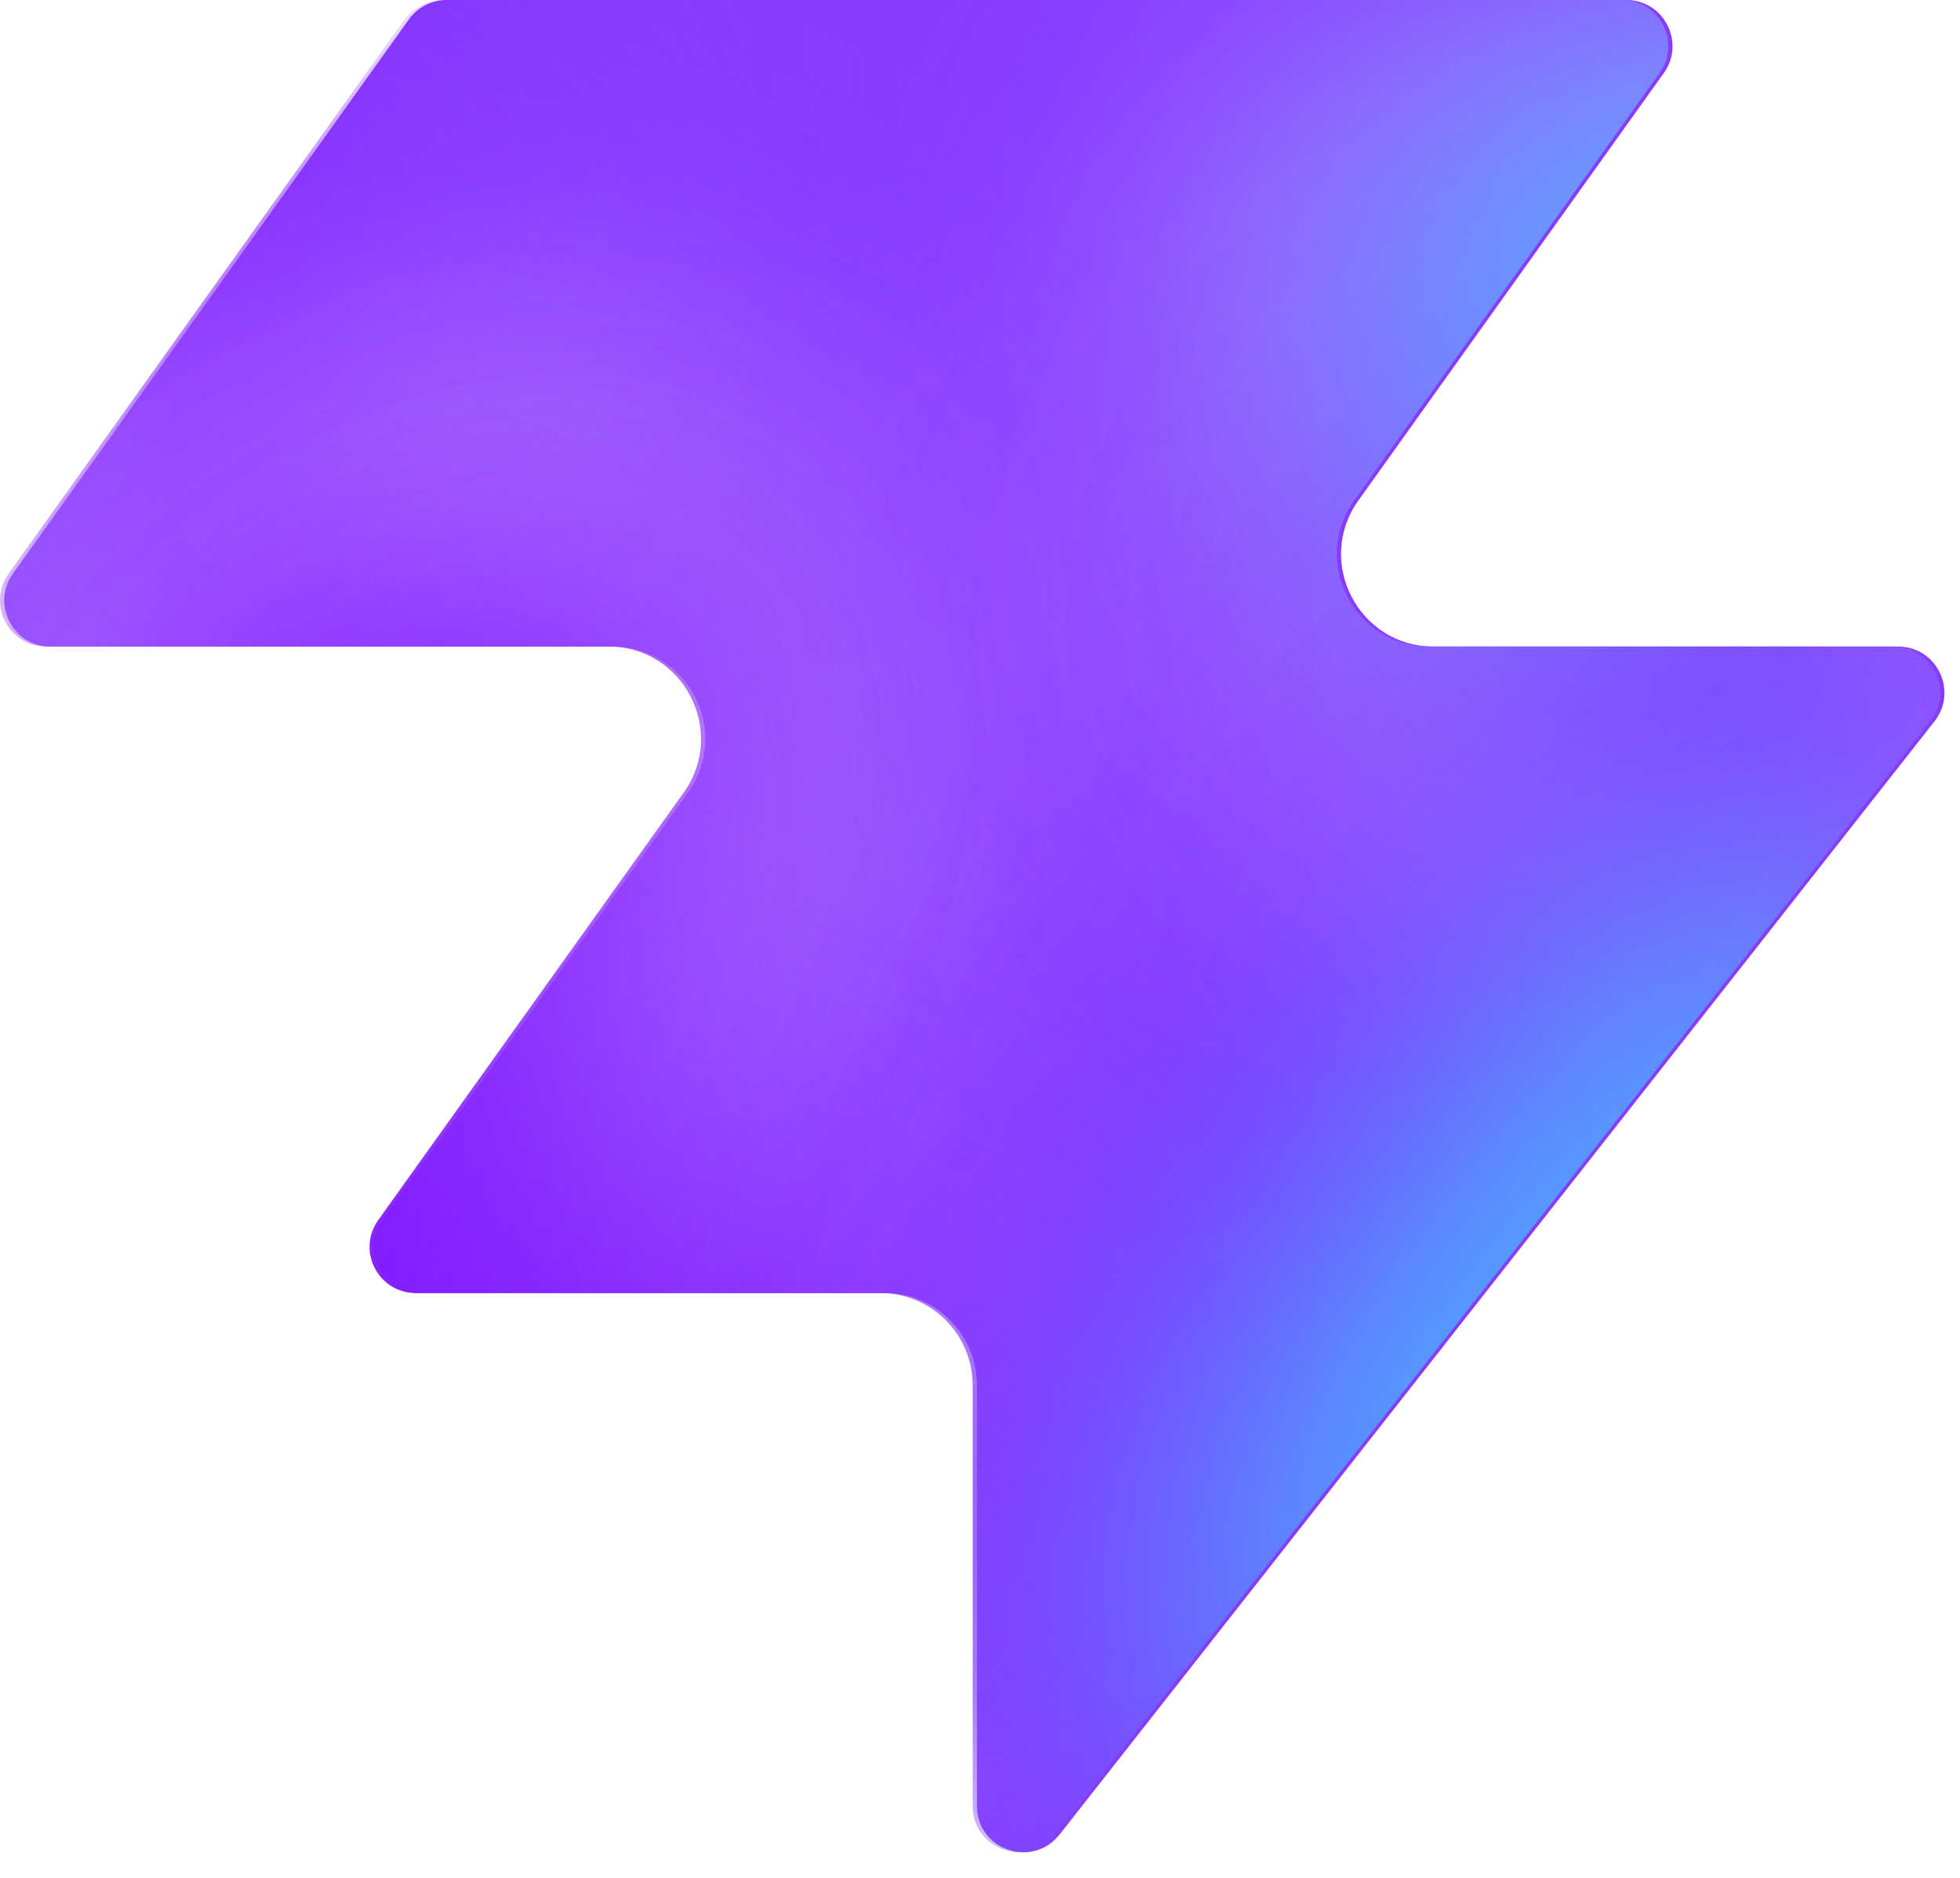
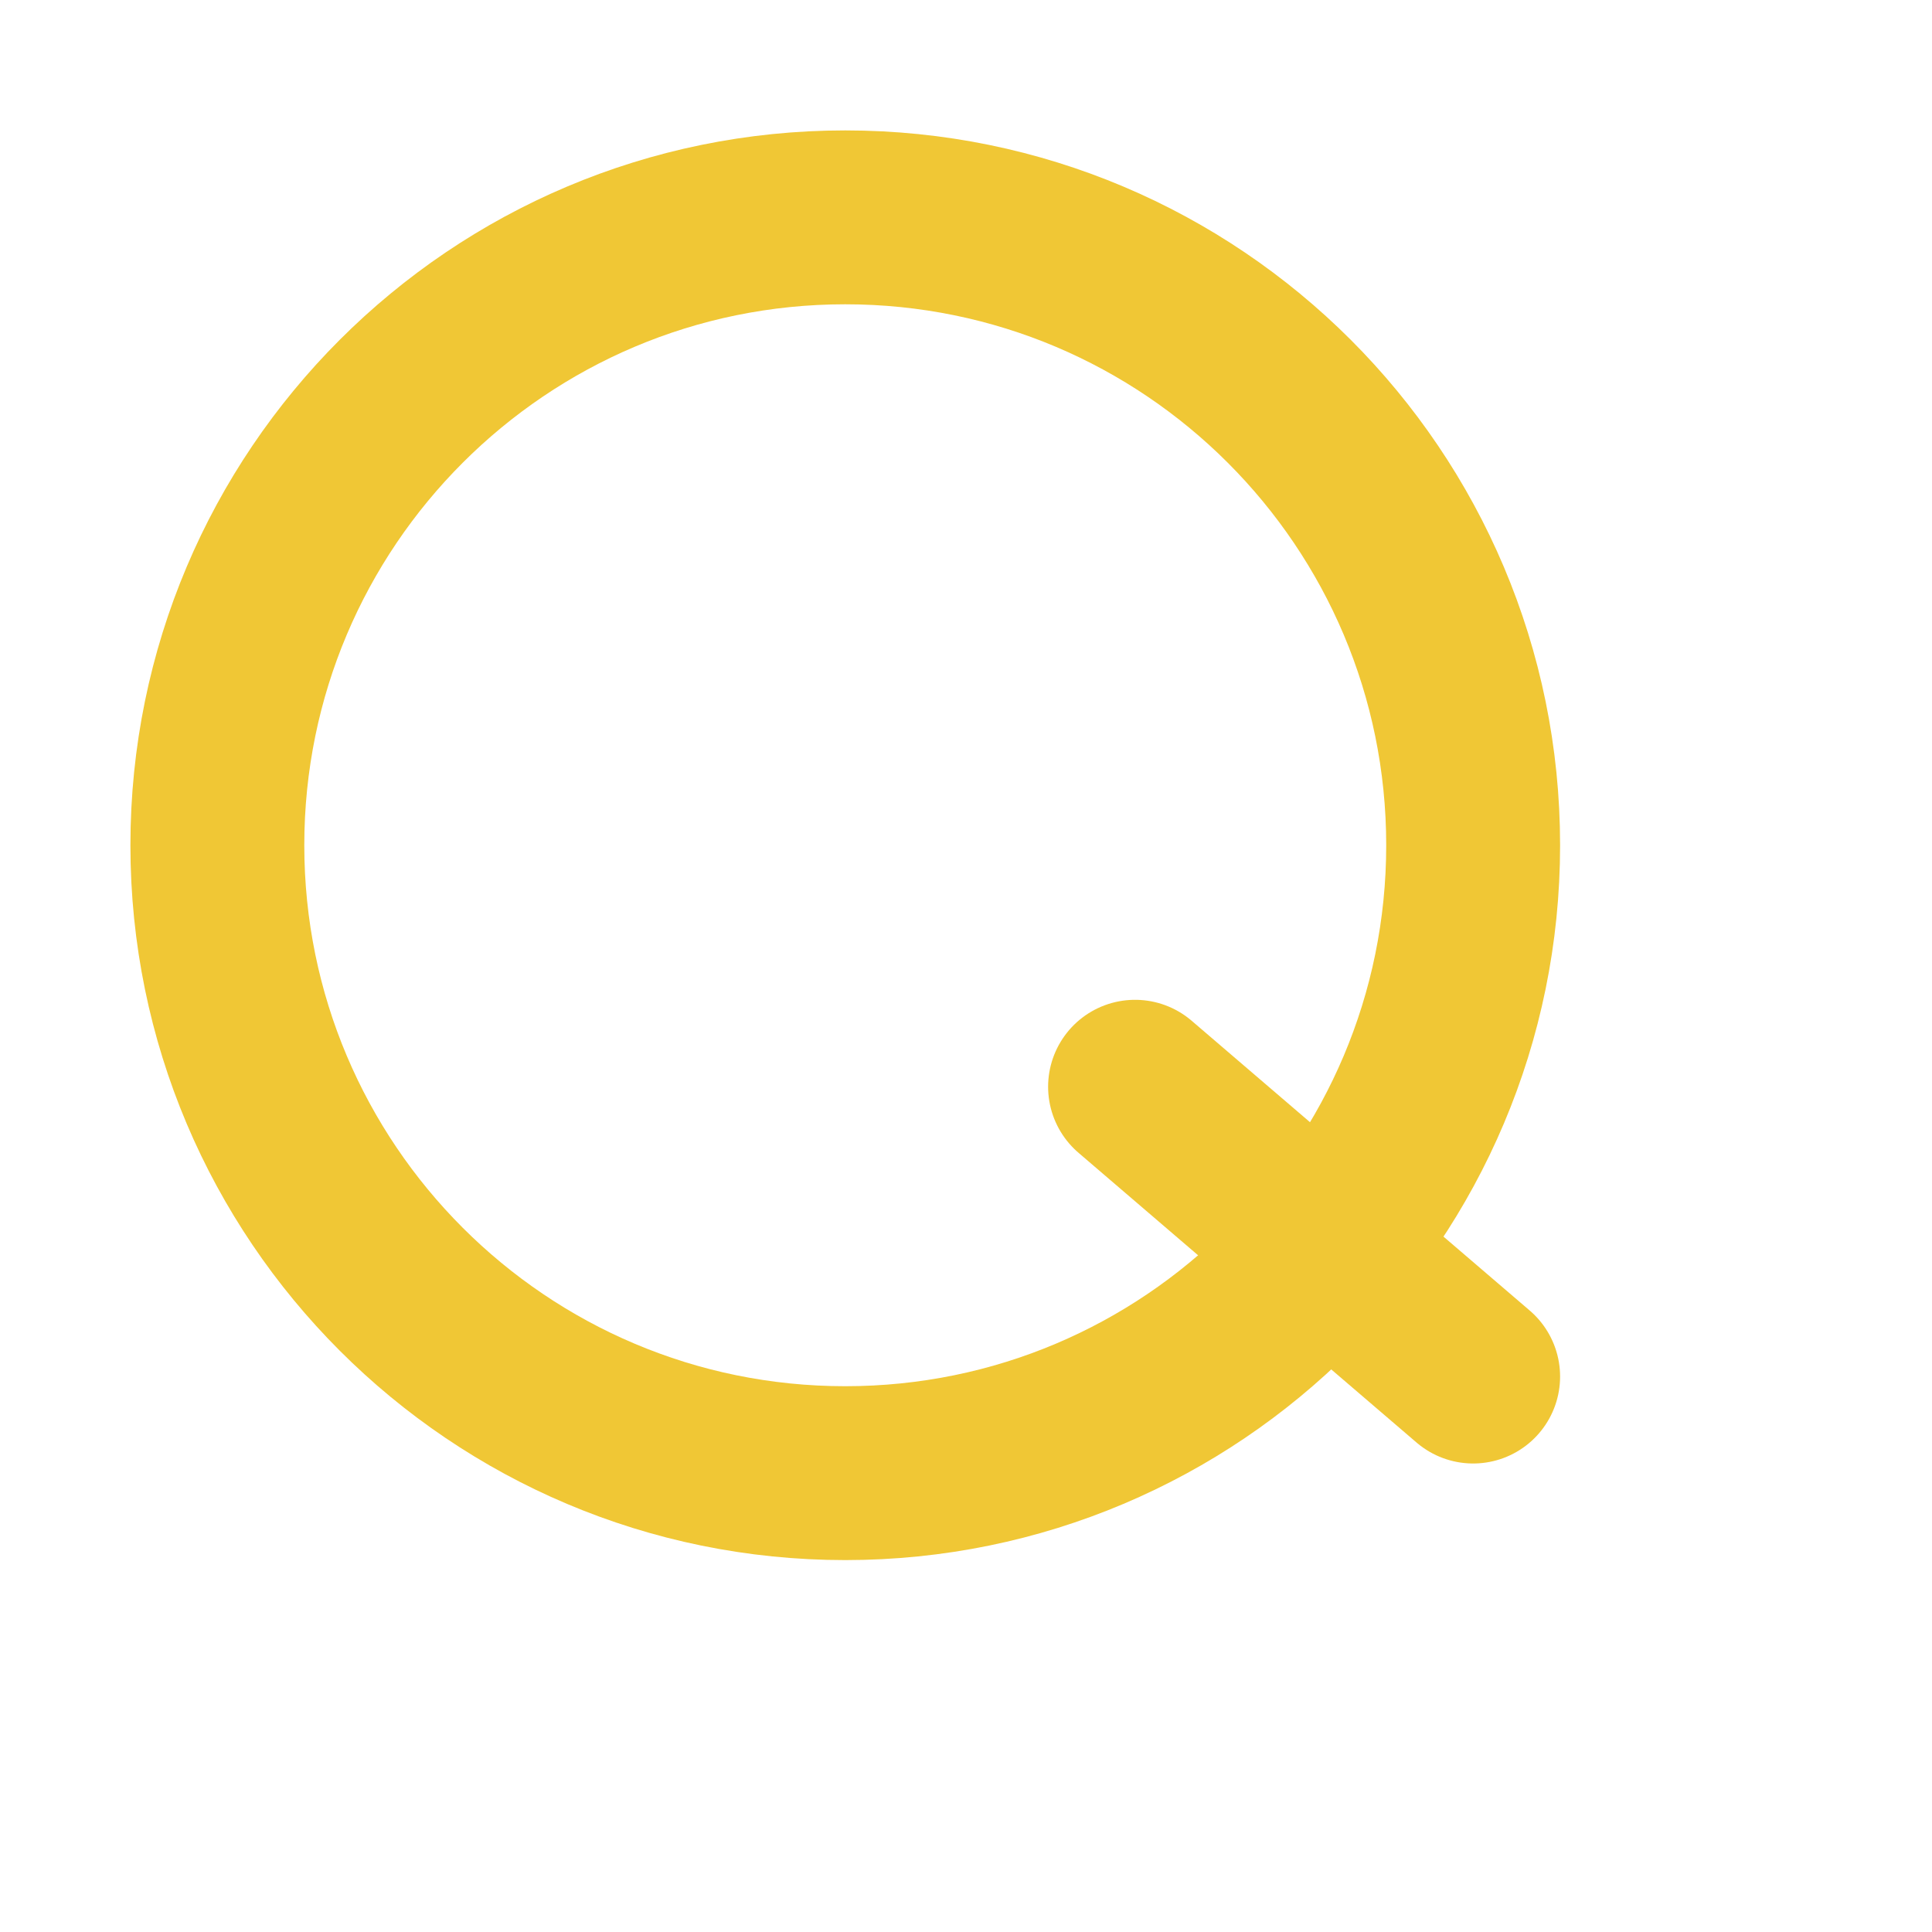
- <svg xmlns="http://www.w3.org/2000/svg" width="48" height="46" fill="none" viewBox="0 0 48 46">
-   <path fill="#863bff" d="M25.946 44.938c-.664.845-2.021.375-2.021-.698V33.937a2.26 2.26 0 0 0-2.262-2.262H10.287c-.92 0-1.456-1.04-.92-1.788l7.48-10.471c1.07-1.497 0-3.578-1.842-3.578H1.237c-.92 0-1.456-1.04-.92-1.788L10.013.474c.214-.297.556-.474.92-.474h28.894c.92 0 1.456 1.04.92 1.788l-7.48 10.471c-1.07 1.498 0 3.579 1.842 3.579h11.377c.943 0 1.473 1.088.89 1.83L25.947 44.94z" style="fill:#863bff;fill:color(display-p3 .525 .23 1);fill-opacity:1" />
-   <mask id="a" width="48" height="46" x="0" y="0" maskUnits="userSpaceOnUse" style="mask-type:alpha">
-     <path fill="#000" d="M25.842 44.938c-.664.844-2.021.375-2.021-.698V33.937a2.26 2.26 0 0 0-2.262-2.262H10.183c-.92 0-1.456-1.04-.92-1.788l7.48-10.471c1.07-1.498 0-3.579-1.842-3.579H1.133c-.92 0-1.456-1.04-.92-1.787L9.91.473c.214-.297.556-.474.92-.474h28.894c.92 0 1.456 1.04.92 1.788l-7.48 10.471c-1.07 1.498 0 3.578 1.842 3.578h11.377c.943 0 1.473 1.088.89 1.832L25.843 44.94z" style="fill:#000;fill-opacity:1" />
-   </mask>
-   <g mask="url(#a)">
-     <g filter="url(#b)">
-       <ellipse cx="5.508" cy="14.704" fill="#ede6ff" rx="5.508" ry="14.704" style="fill:#ede6ff;fill:color(display-p3 .927 .903 1);fill-opacity:1" transform="matrix(.00324 1 1 -.00324 -4.47 31.516)" />
-     </g>
-     <g filter="url(#c)">
-       <ellipse cx="10.399" cy="29.851" fill="#ede6ff" rx="10.399" ry="29.851" style="fill:#ede6ff;fill:color(display-p3 .927 .903 1);fill-opacity:1" transform="matrix(.00324 1 1 -.00324 -39.328 7.883)" />
-     </g>
-     <g filter="url(#d)">
-       <ellipse cx="5.508" cy="30.487" fill="#7e14ff" rx="5.508" ry="30.487" style="fill:#7e14ff;fill:color(display-p3 .492 .077 1);fill-opacity:1" transform="rotate(89.814 -25.913 -14.639)scale(1 -1)" />
-     </g>
-     <g filter="url(#e)">
-       <ellipse cx="5.508" cy="30.599" fill="#7e14ff" rx="5.508" ry="30.599" style="fill:#7e14ff;fill:color(display-p3 .492 .077 1);fill-opacity:1" transform="rotate(89.814 -32.644 -3.334)scale(1 -1)" />
-     </g>
-     <g filter="url(#f)">
-       <ellipse cx="5.508" cy="30.599" fill="#7e14ff" rx="5.508" ry="30.599" style="fill:#7e14ff;fill:color(display-p3 .492 .077 1);fill-opacity:1" transform="matrix(.00324 1 1 -.00324 -34.34 30.47)" />
-     </g>
-     <g filter="url(#g)">
-       <ellipse cx="14.072" cy="22.078" fill="#ede6ff" rx="14.072" ry="22.078" style="fill:#ede6ff;fill:color(display-p3 .927 .903 1);fill-opacity:1" transform="rotate(93.35 24.506 48.493)scale(-1 1)" />
-     </g>
-     <g filter="url(#h)">
-       <ellipse cx="3.47" cy="21.501" fill="#7e14ff" rx="3.47" ry="21.501" style="fill:#7e14ff;fill:color(display-p3 .492 .077 1);fill-opacity:1" transform="rotate(89.009 28.708 47.59)scale(-1 1)" />
-     </g>
-     <g filter="url(#i)">
-       <ellipse cx="3.47" cy="21.501" fill="#7e14ff" rx="3.47" ry="21.501" style="fill:#7e14ff;fill:color(display-p3 .492 .077 1);fill-opacity:1" transform="rotate(89.009 28.708 47.59)scale(-1 1)" />
-     </g>
-     <g filter="url(#j)">
-       <ellipse cx=".387" cy="8.972" fill="#7e14ff" rx="4.407" ry="29.108" style="fill:#7e14ff;fill:color(display-p3 .492 .077 1);fill-opacity:1" transform="rotate(39.51 .387 8.972)" />
-     </g>
-     <g filter="url(#k)">
-       <ellipse cx="47.523" cy="-6.092" fill="#7e14ff" rx="4.407" ry="29.108" style="fill:#7e14ff;fill:color(display-p3 .492 .077 1);fill-opacity:1" transform="rotate(37.892 47.523 -6.092)" />
-     </g>
-     <g filter="url(#l)">
-       <ellipse cx="41.412" cy="6.333" fill="#47bfff" rx="5.971" ry="9.665" style="fill:#47bfff;fill:color(display-p3 .28 .748 1);fill-opacity:1" transform="rotate(37.892 41.412 6.333)" />
-     </g>
-     <g filter="url(#m)">
-       <ellipse cx="-1.879" cy="38.332" fill="#7e14ff" rx="4.407" ry="29.108" style="fill:#7e14ff;fill:color(display-p3 .492 .077 1);fill-opacity:1" transform="rotate(37.892 -1.88 38.332)" />
-     </g>
-     <g filter="url(#n)">
-       <ellipse cx="-1.879" cy="38.332" fill="#7e14ff" rx="4.407" ry="29.108" style="fill:#7e14ff;fill:color(display-p3 .492 .077 1);fill-opacity:1" transform="rotate(37.892 -1.88 38.332)" />
-     </g>
-     <g filter="url(#o)">
-       <ellipse cx="35.651" cy="29.907" fill="#7e14ff" rx="4.407" ry="29.108" style="fill:#7e14ff;fill:color(display-p3 .492 .077 1);fill-opacity:1" transform="rotate(37.892 35.651 29.907)" />
-     </g>
-     <g filter="url(#p)">
-       <ellipse cx="38.418" cy="32.4" fill="#47bfff" rx="5.971" ry="15.297" style="fill:#47bfff;fill:color(display-p3 .28 .748 1);fill-opacity:1" transform="rotate(37.892 38.418 32.4)" />
-     </g>
-   </g>
-   <defs>
-     <filter id="b" width="60.045" height="41.654" x="-19.77" y="16.149" color-interpolation-filters="sRGB" filterUnits="userSpaceOnUse">
-       <feFlood flood-opacity="0" result="BackgroundImageFix" />
-       <feBlend in="SourceGraphic" in2="BackgroundImageFix" result="shape" />
-       <feGaussianBlur result="effect1_foregroundBlur_2002_17158" stdDeviation="7.659" />
-     </filter>
-     <filter id="c" width="90.34" height="51.437" x="-54.613" y="-7.533" color-interpolation-filters="sRGB" filterUnits="userSpaceOnUse">
-       <feFlood flood-opacity="0" result="BackgroundImageFix" />
-       <feBlend in="SourceGraphic" in2="BackgroundImageFix" result="shape" />
-       <feGaussianBlur result="effect1_foregroundBlur_2002_17158" stdDeviation="7.659" />
-     </filter>
-     <filter id="d" width="79.355" height="29.4" x="-49.64" y="2.03" color-interpolation-filters="sRGB" filterUnits="userSpaceOnUse">
-       <feFlood flood-opacity="0" result="BackgroundImageFix" />
-       <feBlend in="SourceGraphic" in2="BackgroundImageFix" result="shape" />
-       <feGaussianBlur result="effect1_foregroundBlur_2002_17158" stdDeviation="4.596" />
-     </filter>
-     <filter id="e" width="79.579" height="29.4" x="-45.045" y="20.029" color-interpolation-filters="sRGB" filterUnits="userSpaceOnUse">
-       <feFlood flood-opacity="0" result="BackgroundImageFix" />
-       <feBlend in="SourceGraphic" in2="BackgroundImageFix" result="shape" />
-       <feGaussianBlur result="effect1_foregroundBlur_2002_17158" stdDeviation="4.596" />
-     </filter>
-     <filter id="f" width="79.579" height="29.4" x="-43.513" y="21.178" color-interpolation-filters="sRGB" filterUnits="userSpaceOnUse">
-       <feFlood flood-opacity="0" result="BackgroundImageFix" />
-       <feBlend in="SourceGraphic" in2="BackgroundImageFix" result="shape" />
-       <feGaussianBlur result="effect1_foregroundBlur_2002_17158" stdDeviation="4.596" />
-     </filter>
-     <filter id="g" width="74.749" height="58.852" x="15.756" y="-17.901" color-interpolation-filters="sRGB" filterUnits="userSpaceOnUse">
-       <feFlood flood-opacity="0" result="BackgroundImageFix" />
-       <feBlend in="SourceGraphic" in2="BackgroundImageFix" result="shape" />
-       <feGaussianBlur result="effect1_foregroundBlur_2002_17158" stdDeviation="7.659" />
-     </filter>
-     <filter id="h" width="61.377" height="25.362" x="23.548" y="2.284" color-interpolation-filters="sRGB" filterUnits="userSpaceOnUse">
-       <feFlood flood-opacity="0" result="BackgroundImageFix" />
-       <feBlend in="SourceGraphic" in2="BackgroundImageFix" result="shape" />
-       <feGaussianBlur result="effect1_foregroundBlur_2002_17158" stdDeviation="4.596" />
-     </filter>
-     <filter id="i" width="61.377" height="25.362" x="23.548" y="2.284" color-interpolation-filters="sRGB" filterUnits="userSpaceOnUse">
-       <feFlood flood-opacity="0" result="BackgroundImageFix" />
-       <feBlend in="SourceGraphic" in2="BackgroundImageFix" result="shape" />
-       <feGaussianBlur result="effect1_foregroundBlur_2002_17158" stdDeviation="4.596" />
-     </filter>
-     <filter id="j" width="56.045" height="63.649" x="-27.636" y="-22.853" color-interpolation-filters="sRGB" filterUnits="userSpaceOnUse">
-       <feFlood flood-opacity="0" result="BackgroundImageFix" />
-       <feBlend in="SourceGraphic" in2="BackgroundImageFix" result="shape" />
-       <feGaussianBlur result="effect1_foregroundBlur_2002_17158" stdDeviation="4.596" />
-     </filter>
-     <filter id="k" width="54.814" height="64.646" x="20.116" y="-38.415" color-interpolation-filters="sRGB" filterUnits="userSpaceOnUse">
-       <feFlood flood-opacity="0" result="BackgroundImageFix" />
-       <feBlend in="SourceGraphic" in2="BackgroundImageFix" result="shape" />
-       <feGaussianBlur result="effect1_foregroundBlur_2002_17158" stdDeviation="4.596" />
-     </filter>
-     <filter id="l" width="33.541" height="35.313" x="24.641" y="-11.323" color-interpolation-filters="sRGB" filterUnits="userSpaceOnUse">
-       <feFlood flood-opacity="0" result="BackgroundImageFix" />
-       <feBlend in="SourceGraphic" in2="BackgroundImageFix" result="shape" />
-       <feGaussianBlur result="effect1_foregroundBlur_2002_17158" stdDeviation="4.596" />
-     </filter>
-     <filter id="m" width="54.814" height="64.646" x="-29.286" y="6.009" color-interpolation-filters="sRGB" filterUnits="userSpaceOnUse">
-       <feFlood flood-opacity="0" result="BackgroundImageFix" />
-       <feBlend in="SourceGraphic" in2="BackgroundImageFix" result="shape" />
-       <feGaussianBlur result="effect1_foregroundBlur_2002_17158" stdDeviation="4.596" />
-     </filter>
-     <filter id="n" width="54.814" height="64.646" x="-29.286" y="6.009" color-interpolation-filters="sRGB" filterUnits="userSpaceOnUse">
-       <feFlood flood-opacity="0" result="BackgroundImageFix" />
-       <feBlend in="SourceGraphic" in2="BackgroundImageFix" result="shape" />
-       <feGaussianBlur result="effect1_foregroundBlur_2002_17158" stdDeviation="4.596" />
-     </filter>
-     <filter id="o" width="54.814" height="64.646" x="8.244" y="-2.416" color-interpolation-filters="sRGB" filterUnits="userSpaceOnUse">
-       <feFlood flood-opacity="0" result="BackgroundImageFix" />
-       <feBlend in="SourceGraphic" in2="BackgroundImageFix" result="shape" />
-       <feGaussianBlur result="effect1_foregroundBlur_2002_17158" stdDeviation="4.596" />
-     </filter>
-     <filter id="p" width="39.409" height="43.623" x="18.713" y="10.588" color-interpolation-filters="sRGB" filterUnits="userSpaceOnUse">
-       <feFlood flood-opacity="0" result="BackgroundImageFix" />
-       <feBlend in="SourceGraphic" in2="BackgroundImageFix" result="shape" />
-       <feGaussianBlur result="effect1_foregroundBlur_2002_17158" stdDeviation="4.596" />
-     </filter>
-   </defs>
+ <svg xmlns="http://www.w3.org/2000/svg" viewBox="0 0 40 40" fill="none">
+   <circle cx="17.5" cy="17.5" r="13" stroke="#F0C735" stroke-width="3.6" />
+   <line x1="23.5" y1="22.5" x2="30.5" y2="28.5" stroke="#F0C735" stroke-width="3.6" stroke-linecap="round" />
</svg>
